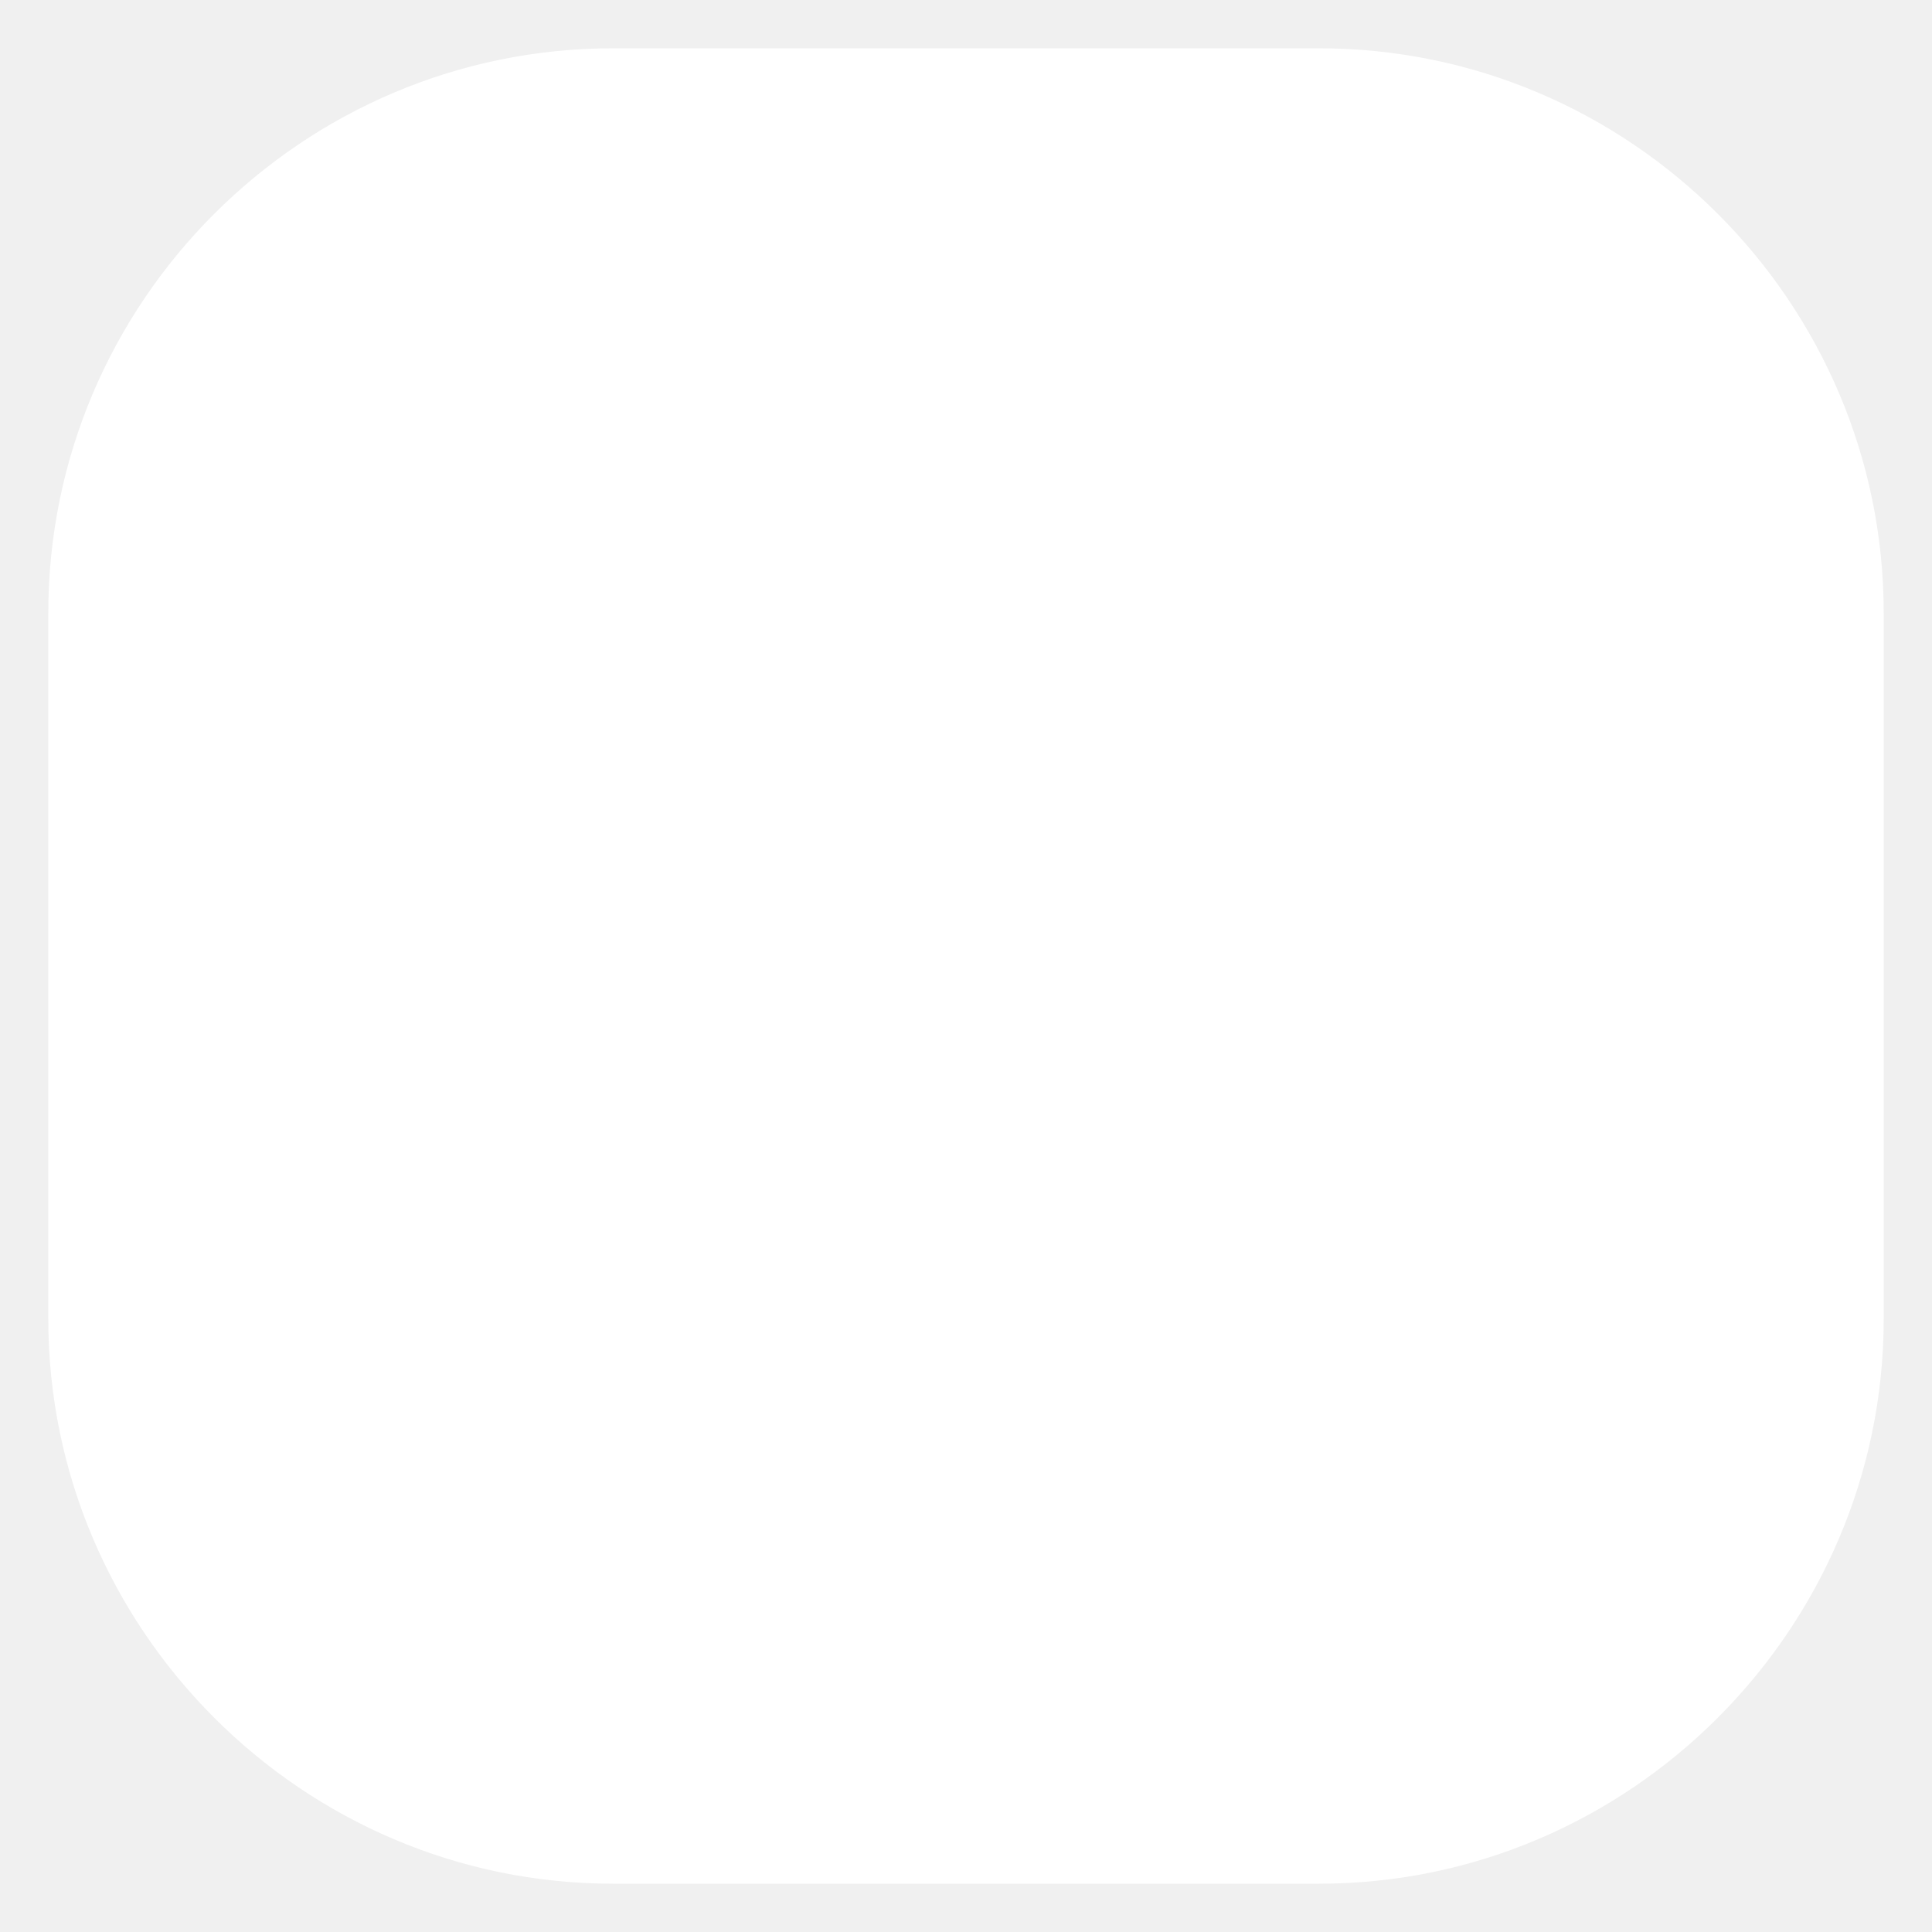
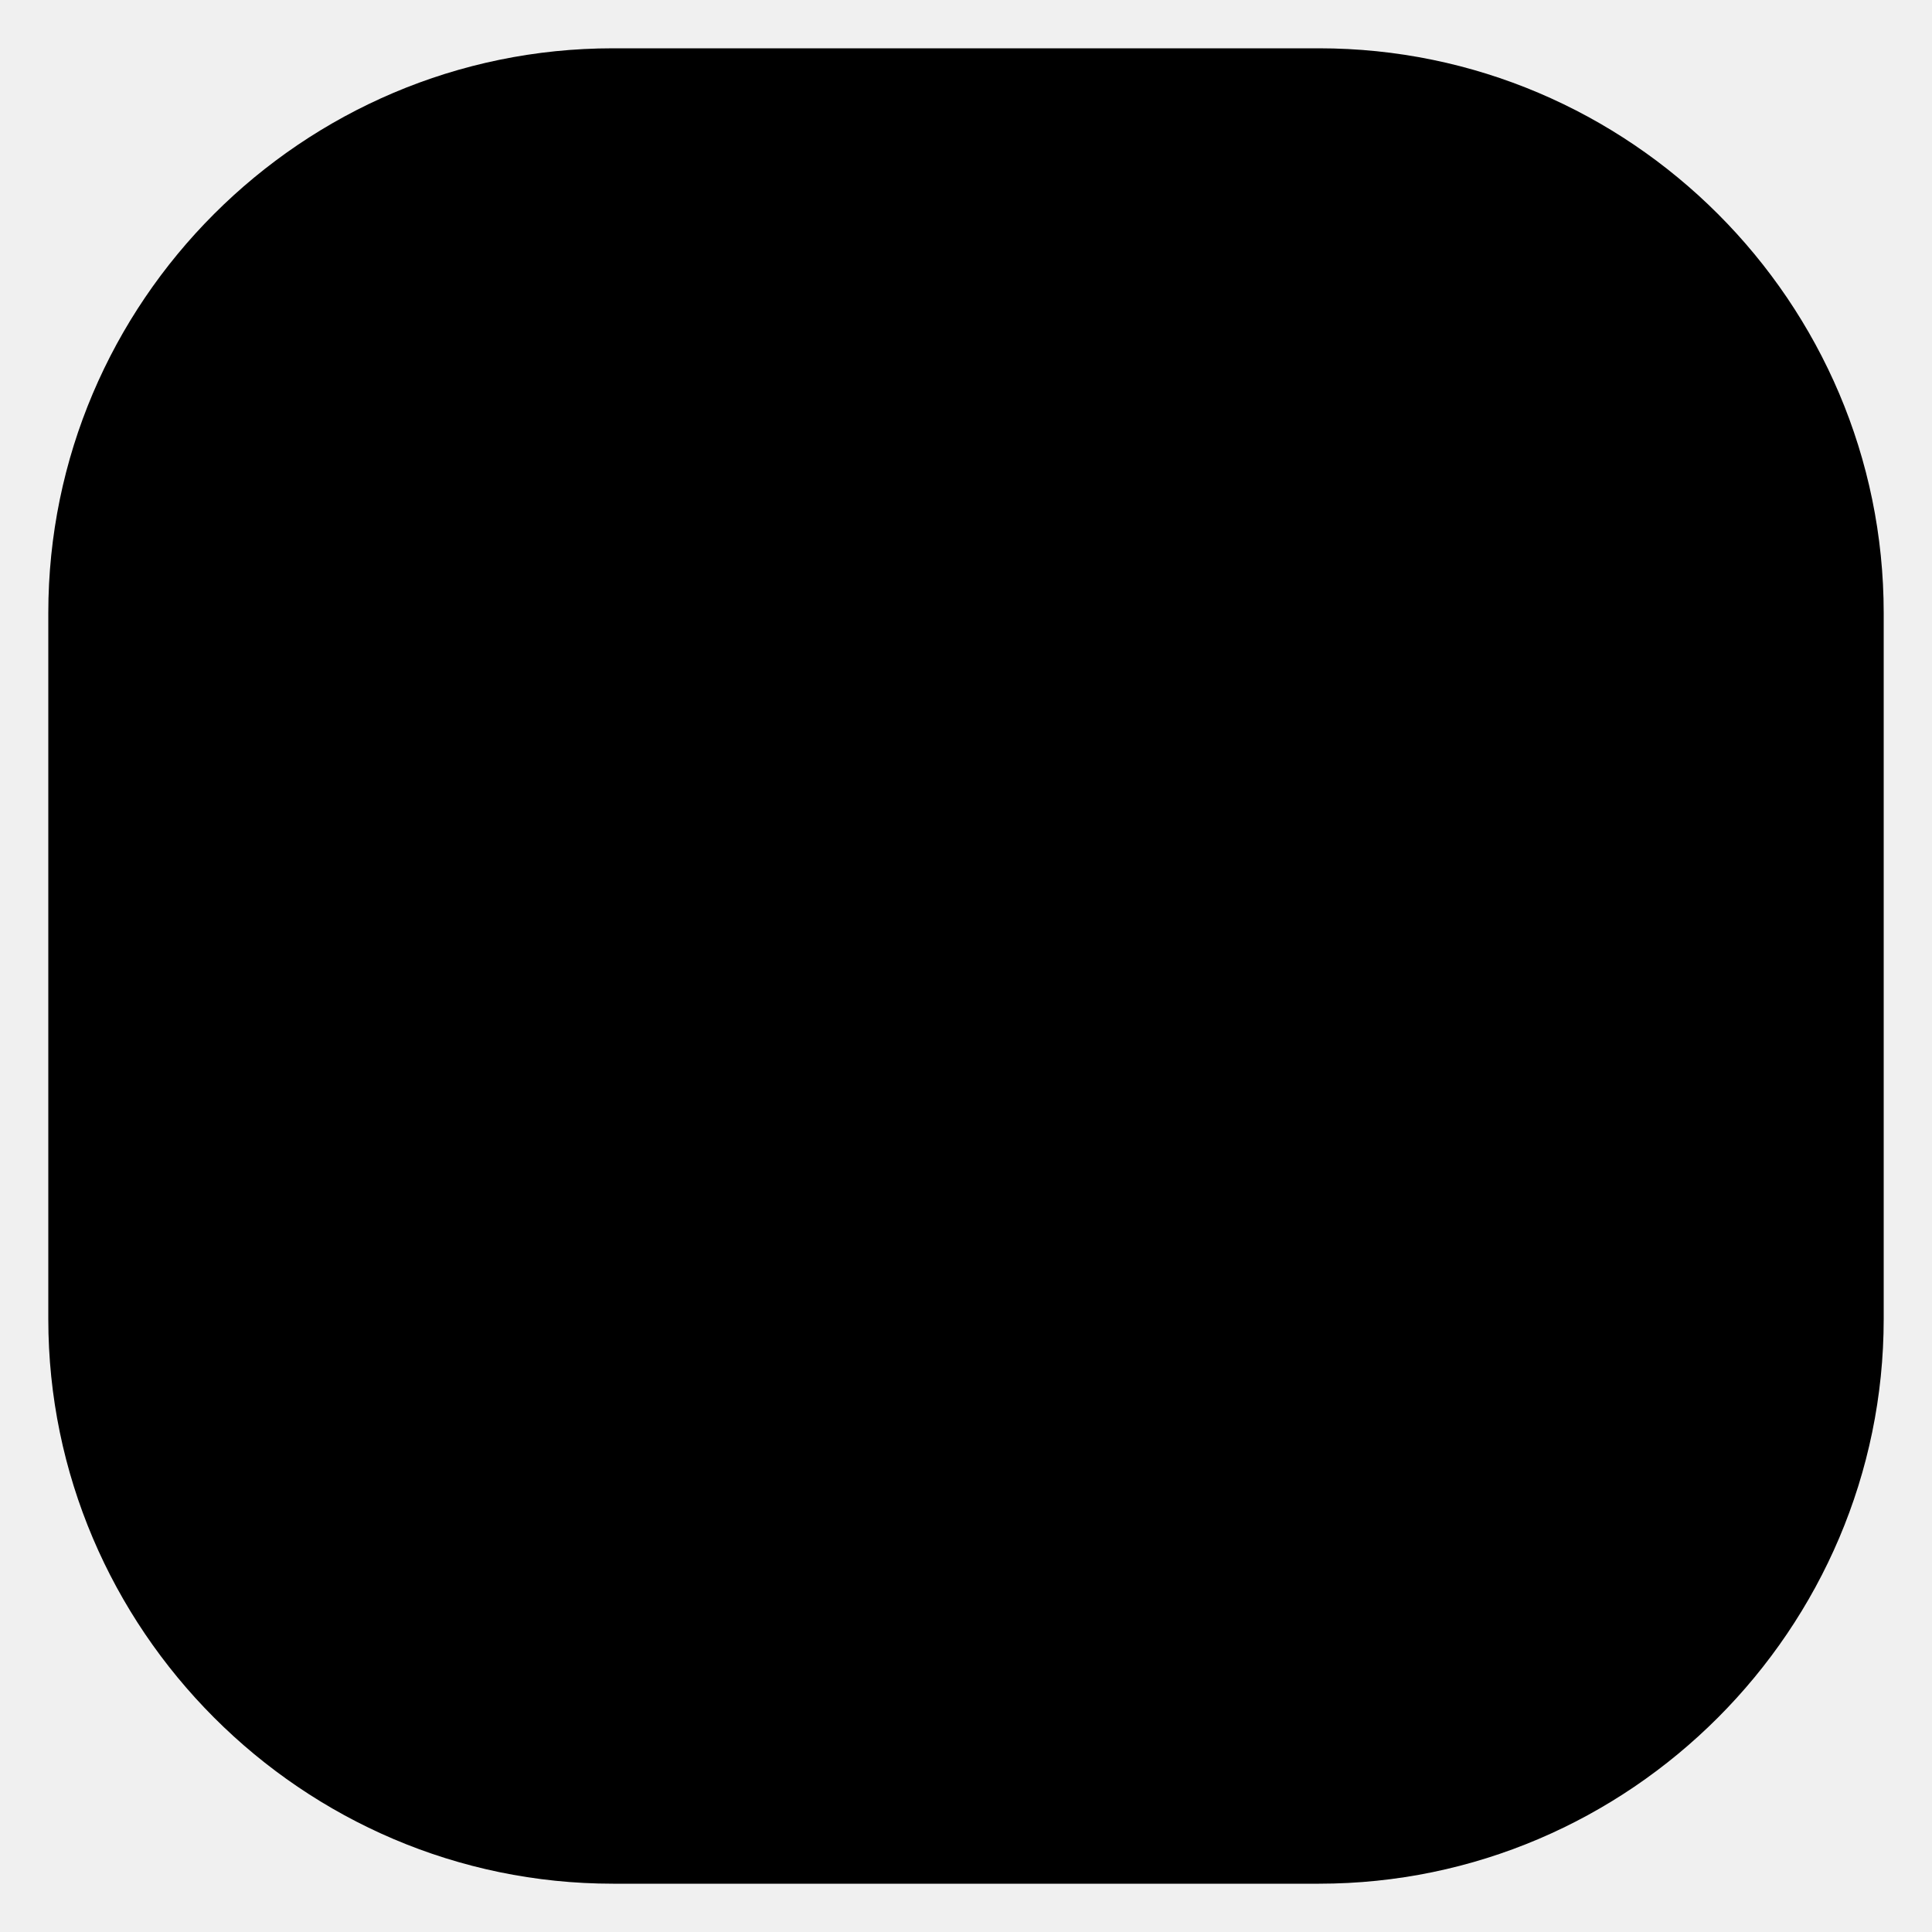
<svg xmlns="http://www.w3.org/2000/svg" version="1.1" width="20px" height="20px" viewBox="0 0 20 20" xml:space="preserve" enable-background="new 0 0 20 20">
  <g color-interpolation="linearRGB" transform="scale(0.75,0.75)">
    <g transform="matrix(1.490196 0 0 -1.490196 0.6666667 26)">
-       <path d="M11.77 0 L5.23 0 C2.35 0 0 2.36 0 5.23 L0 11.77 C0 14.65 2.35 17 5.23 17 L11.77 17 C14.65 17 17 14.65 17 11.77 L17 5.23 C17 2.36 14.65 0 11.77 0 Z " stroke="none" fill="#FFFFFF" fill-rule="evenodd" fill-opacity="1" />
+       <path d="M11.77 0 L5.23 0 C2.35 0 0 2.36 0 5.23 L0 11.77 C0 14.65 2.35 17 5.23 17 L11.77 17 C14.65 17 17 14.65 17 11.77 L17 5.23 C17 2.36 14.65 0 11.77 0 Z " stroke="none" fill-rule="evenodd" fill-opacity="1" />
    </g>
  </g>
</svg>
